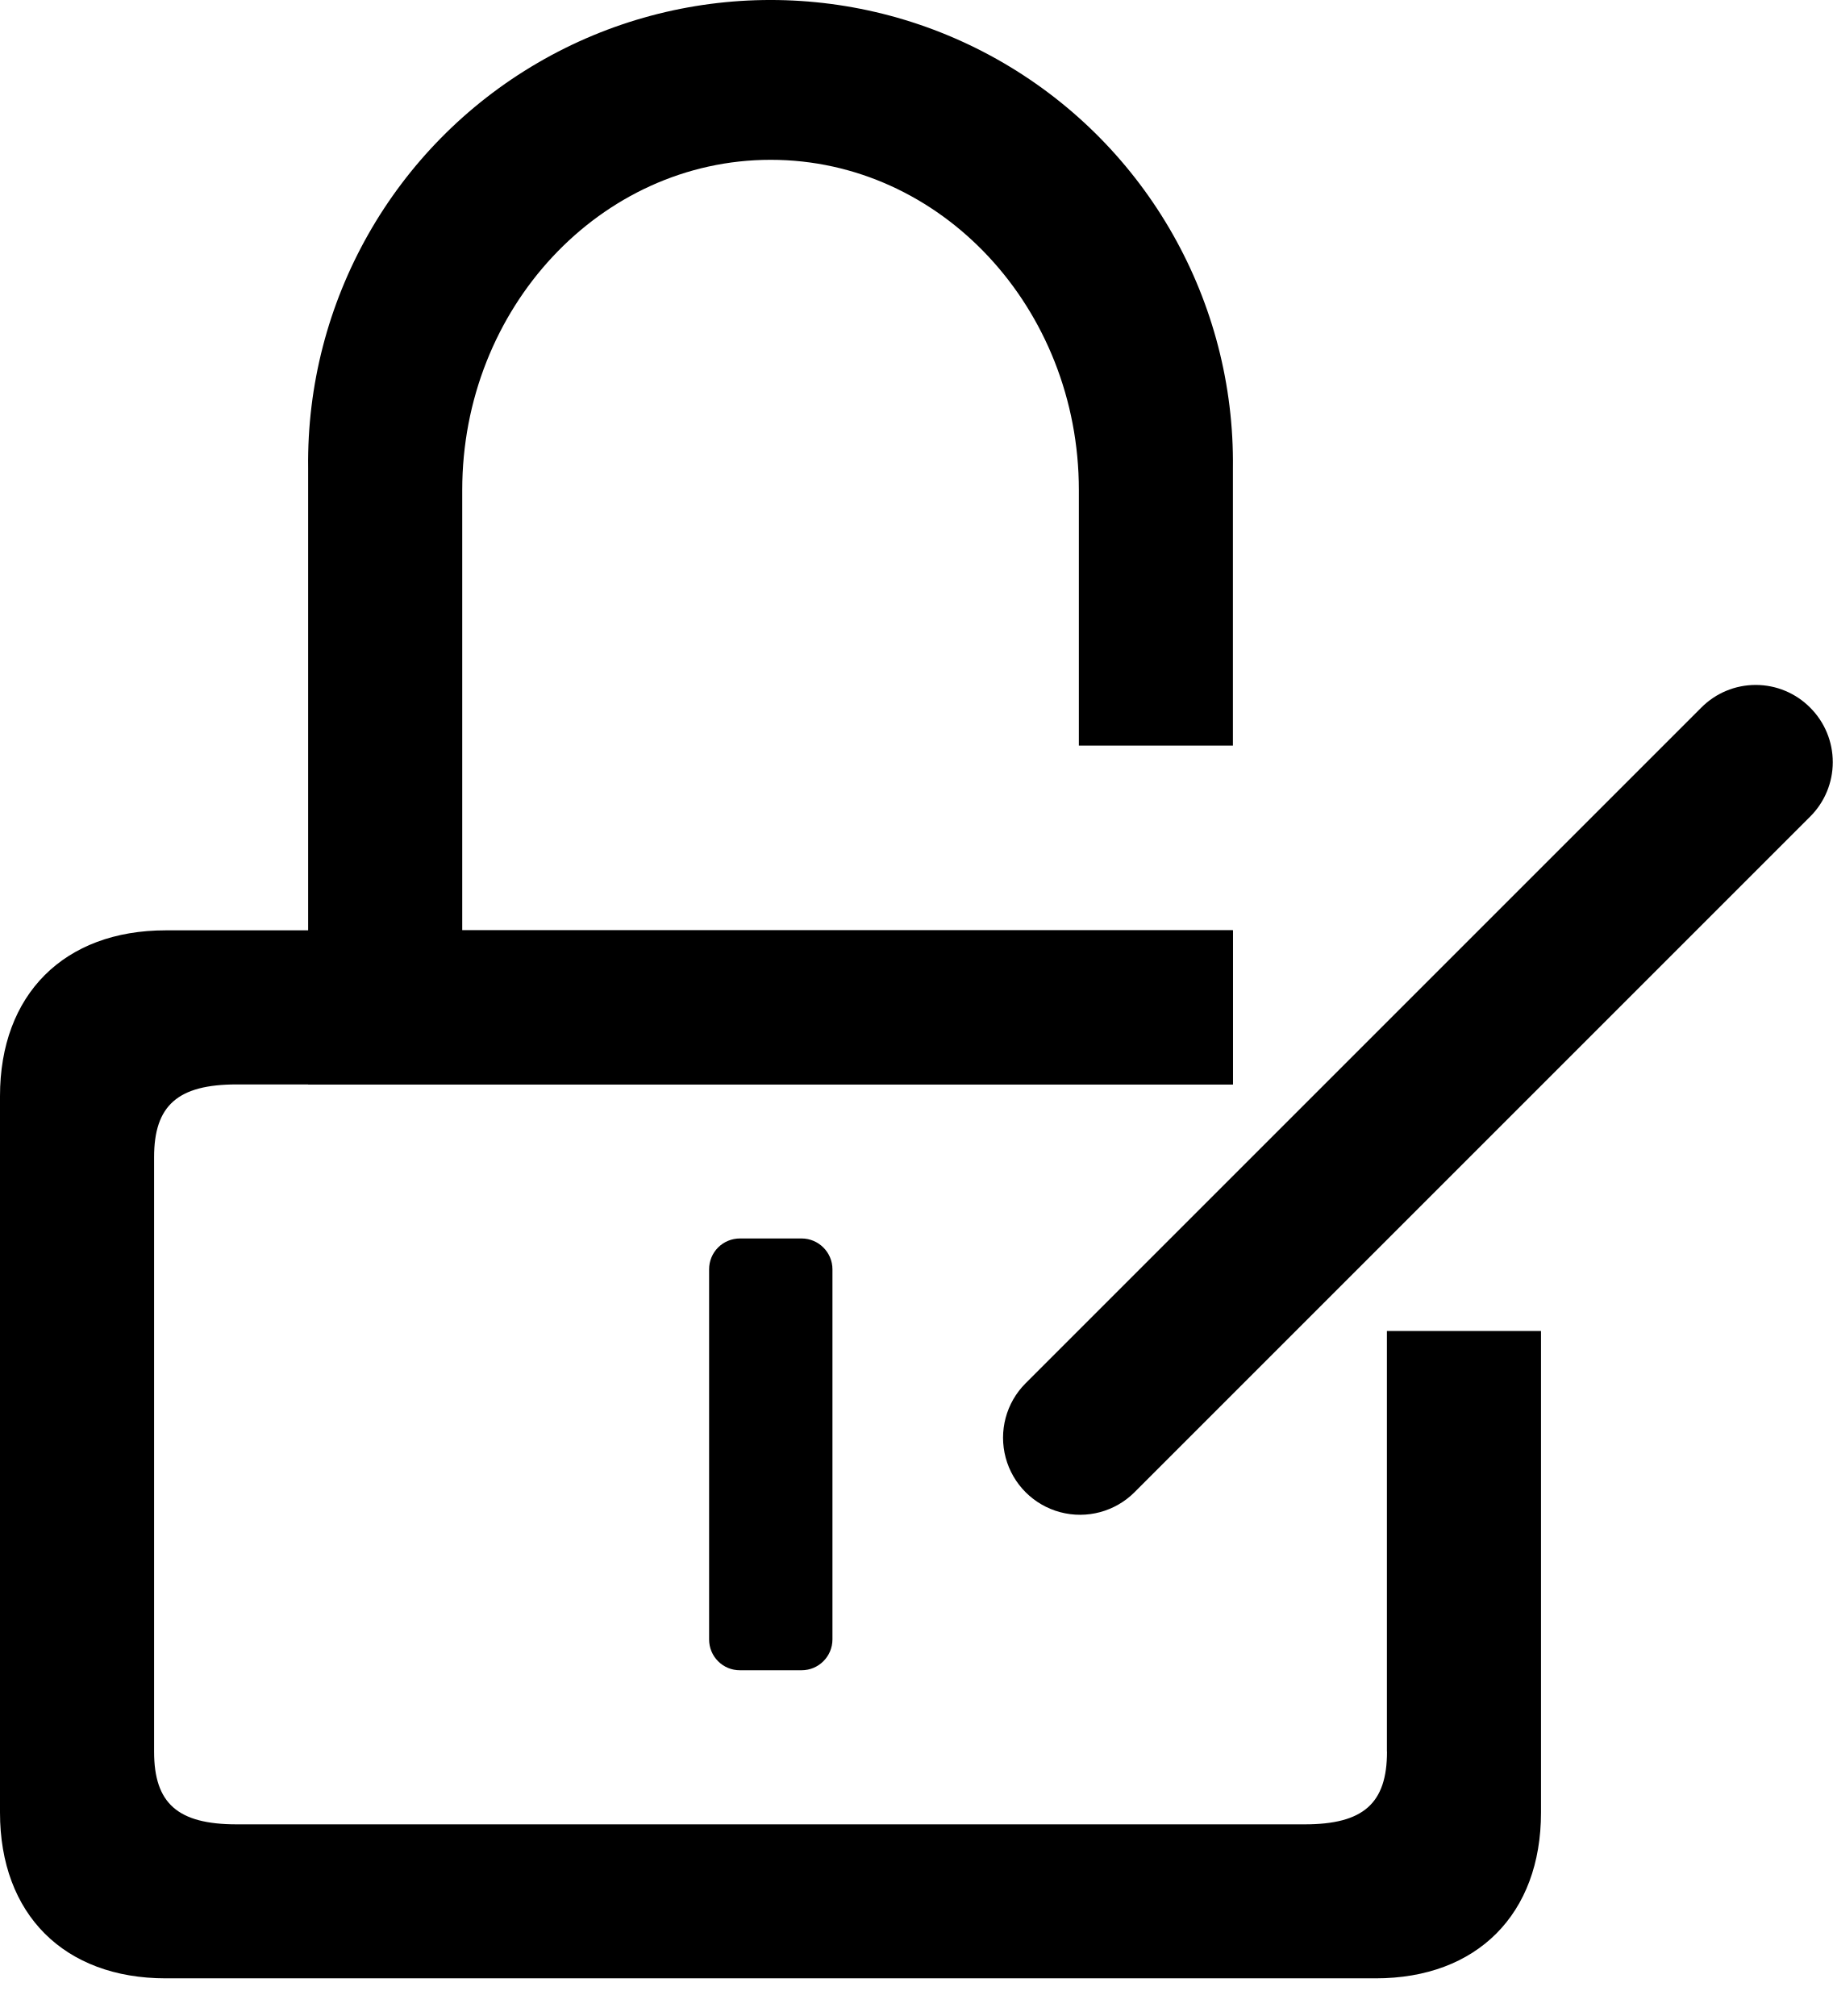
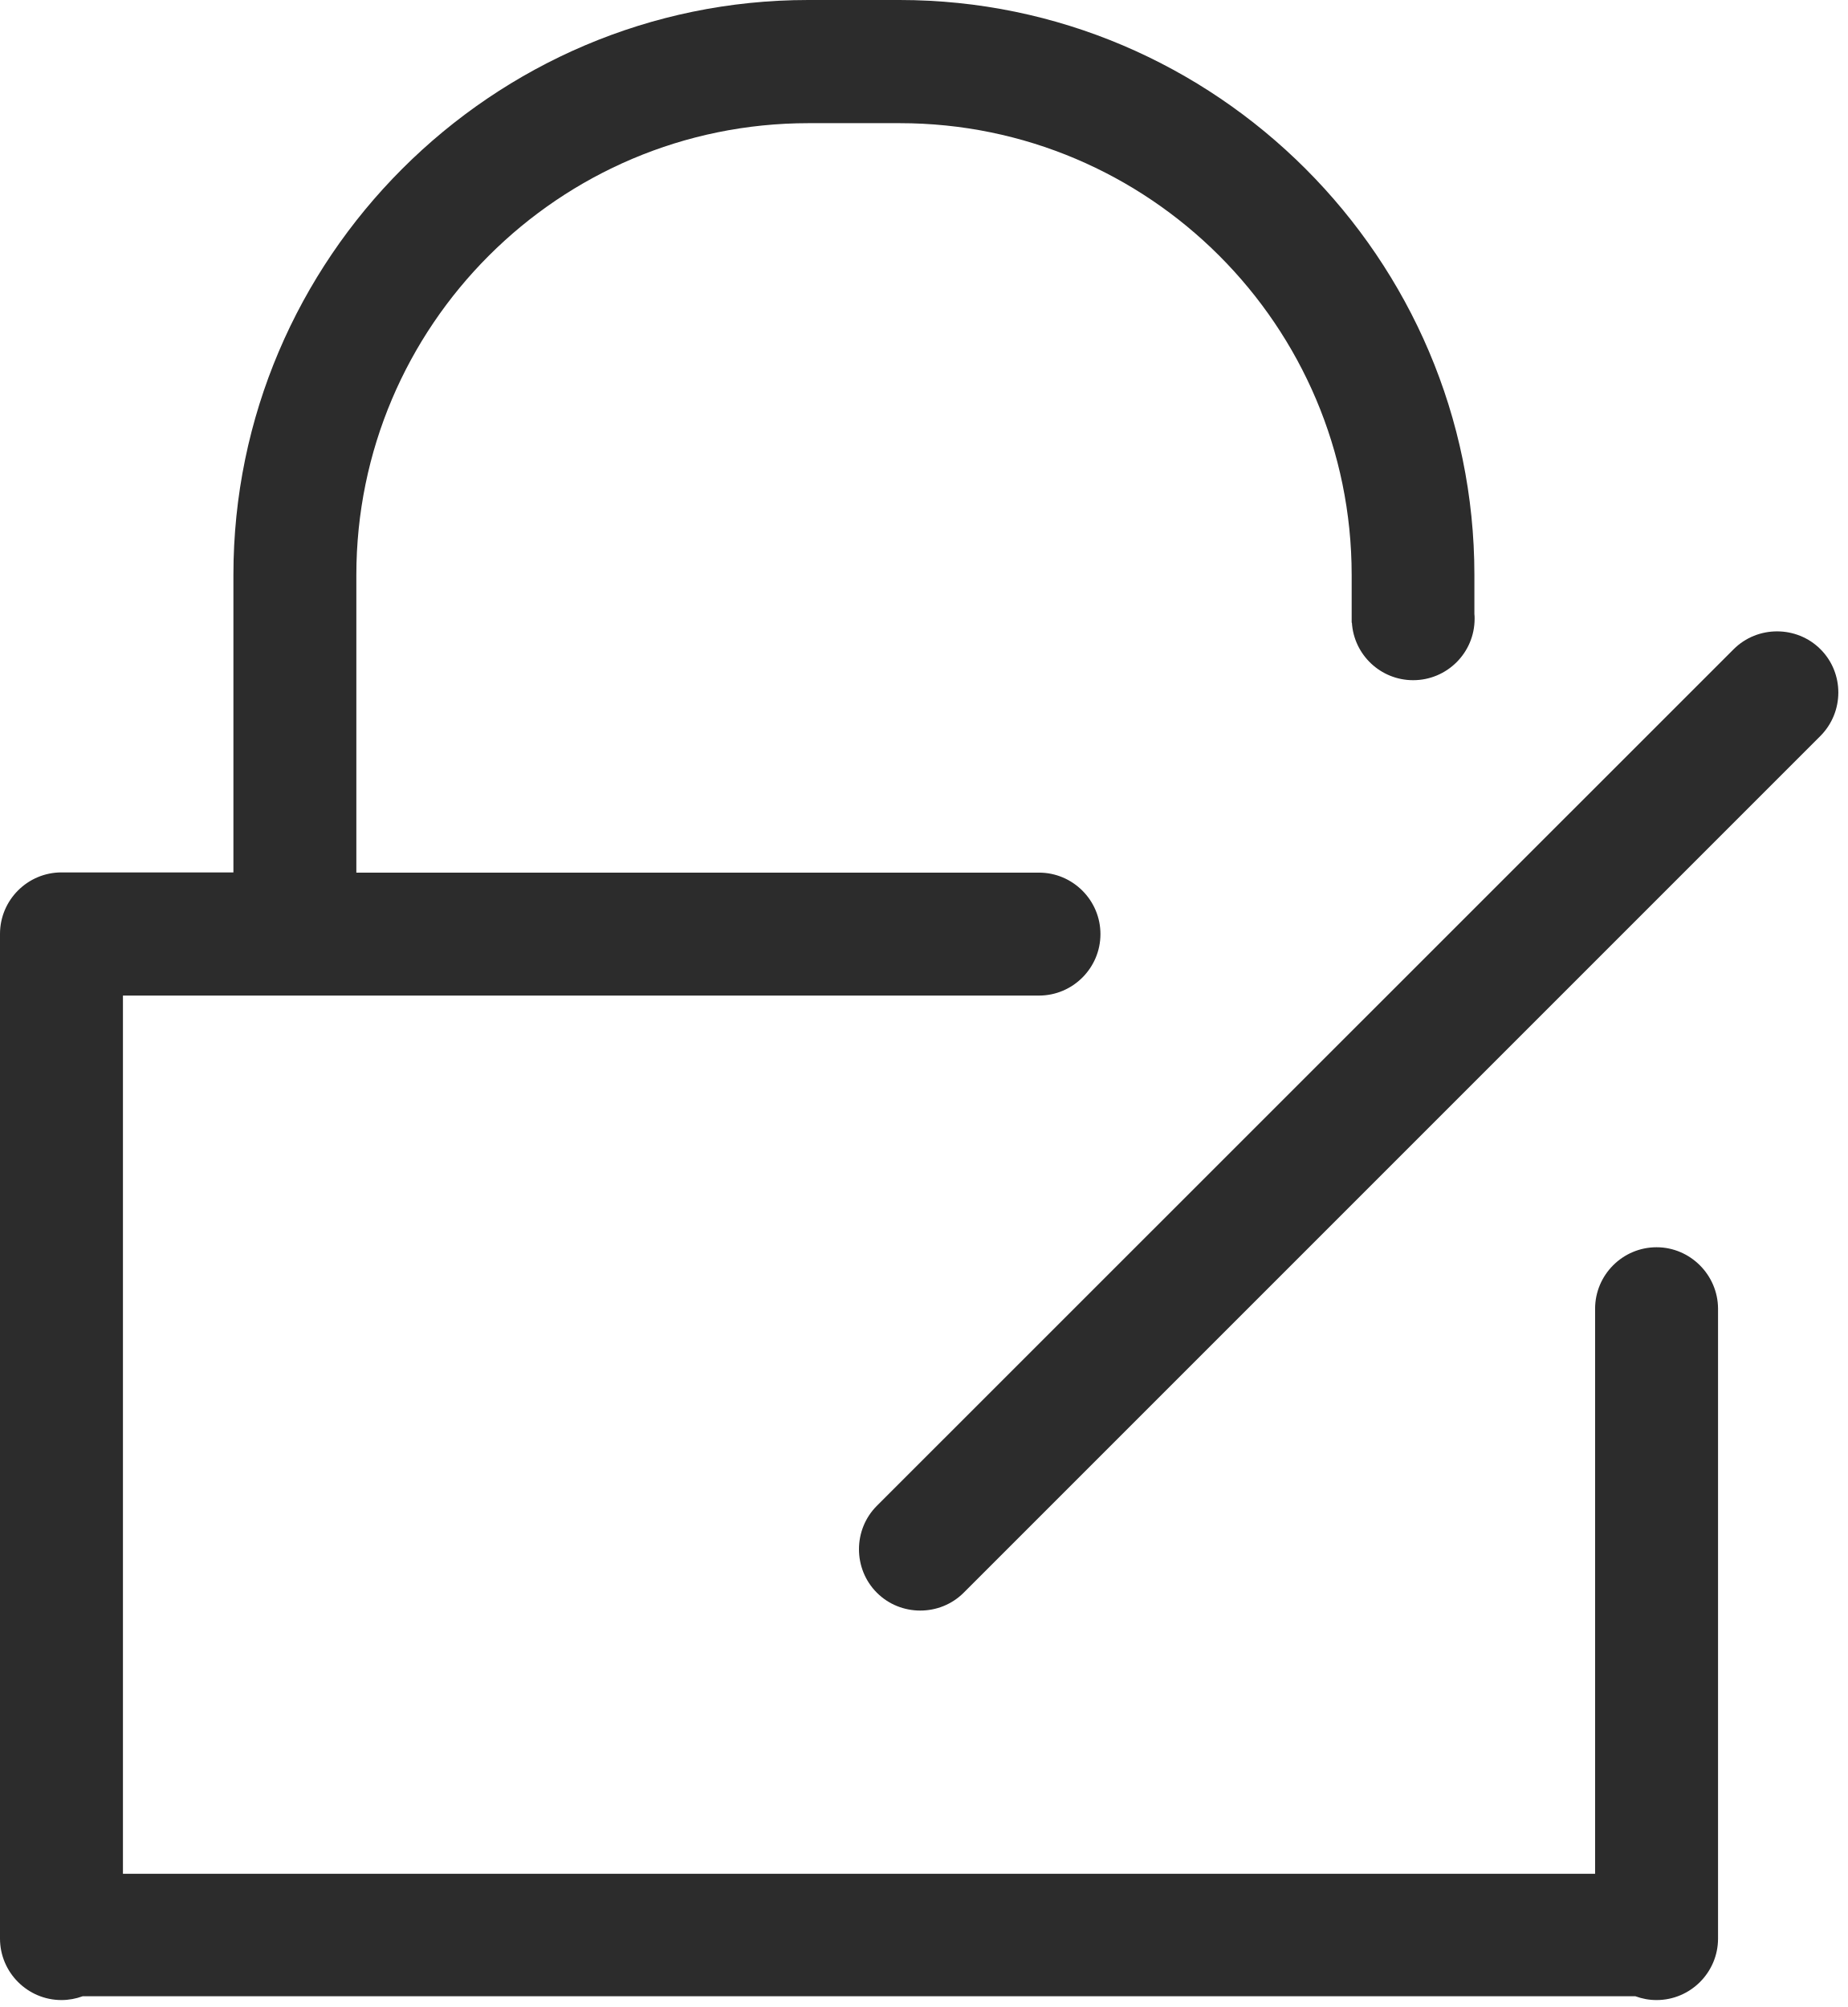
- <svg xmlns="http://www.w3.org/2000/svg" width="40px" height="44px" viewBox="0 0 40 44" version="1.1">
-   <path d="M30.271,38.23 C30.271,39.361 29.754,39.817 28.476,39.817 L5.165,39.817 C3.88,39.817 3.363,39.361 3.363,38.23 L3.363,25.256 C3.363,24.126 3.881,23.668 5.165,23.668 L26.908,23.668 L26.908,20.305 L3.618,20.305 C1.399,20.305 0,21.704 0,23.923 L0,39.56 C0,41.779 1.399,43.178 3.618,43.178 L30.023,43.178 C32.233,43.178 33.632,41.779 33.632,39.56 L33.632,29.049 L30.269,29.049 L30.269,38.23 L30.271,38.23 Z" id="路径" />
-   <path d="M15.476,27.703 C15.476,27.524 15.546,27.353 15.673,27.226 C15.799,27.1 15.971,27.03 16.149,27.03 L17.495,27.03 C17.864,27.03 18.168,27.332 18.168,27.703 L18.168,35.782 C18.167,36.153 17.866,36.454 17.495,36.454 L16.149,36.454 C15.971,36.455 15.799,36.385 15.673,36.258 C15.546,36.132 15.476,35.96 15.476,35.782 L15.476,27.703 L15.476,27.703 Z M39.505,15.443 C39.191,15.127 38.764,14.949 38.318,14.949 C37.872,14.949 37.445,15.127 37.131,15.443 L22.382,30.192 C21.958,30.617 21.793,31.236 21.949,31.816 C22.105,32.396 22.558,32.849 23.139,33.004 C23.719,33.159 24.338,32.992 24.762,32.567 L39.505,17.824 C39.822,17.509 40,17.081 40,16.634 C40,16.187 39.822,15.758 39.505,15.443 L39.505,15.443 Z M10.088,20.307 L10.088,10.697 C10.088,6.723 13.108,3.488 16.82,3.488 C20.533,3.488 23.546,6.723 23.546,10.697 L23.546,16.273 L26.908,16.273 L26.908,10.218 C26.953,6.582 25.04,3.204 21.899,1.373 C18.758,-0.458 14.875,-0.458 11.734,1.373 C8.593,3.204 6.68,6.582 6.725,10.218 L6.725,23.668 L26.908,23.668 L26.908,20.305 L10.088,20.305 L10.088,20.307 Z" id="形状" />
+ <svg xmlns="http://www.w3.org/2000/svg" width="162px" height="176px" viewBox="0 0 162 176" version="1.1">
+   <g id="页面-1" stroke="none" stroke-width="1" fill="none" fill-rule="evenodd">
+     <g id="编组" fill="#2C2C2C" fill-rule="nonzero">
+       <path d="M145.273,109.375 C142.305,109.375 139.883,111.797 139.883,114.766 L139.883,164.316 L10.781,164.316 L10.781,87.305 L91.113,87.305 C94.082,87.305 96.504,84.883 96.504,81.914 C96.504,78.945 94.082,76.523 91.113,76.523 L31.25,76.523 L31.25,50.43 C31.25,28.574 49.023,10.801 70.898,10.801 L78.906,10.801 C100.762,10.801 118.535,28.574 118.535,50.43 L118.535,54.609 L118.555,54.609 C118.73,57.422 121.074,59.648 123.926,59.648 C126.895,59.648 129.316,57.246 129.316,54.258 C129.316,54.121 129.316,53.984 129.297,53.848 L129.297,50.41 C129.297,22.676 106.621,0 78.887,0 L70.879,0 C43.145,0 20.469,22.676 20.469,50.41 L20.469,76.504 L5.391,76.504 C2.422,76.504 0,78.926 0,81.895 L0,170 C0,172.969 2.422,175.391 5.391,175.391 C6.035,175.391 6.66,175.273 7.246,175.059 L143.418,175.059 C144.004,175.273 144.609,175.391 145.273,175.391 C148.242,175.391 150.664,172.969 150.664,170 L150.664,114.746 C150.645,111.797 148.223,109.375 145.273,109.375 Z" id="路径" />
+       <path d="M159.648,56.934 C157.559,54.844 154.121,54.844 152.031,56.934 L76.895,132.051 C74.805,134.141 74.805,137.578 76.895,139.668 C78.984,141.758 82.422,141.758 84.512,139.668 L159.629,64.551 C161.738,62.441 161.738,59.023 159.648,56.934 Z" id="路径" />
+     </g>
+   </g>
</svg>
